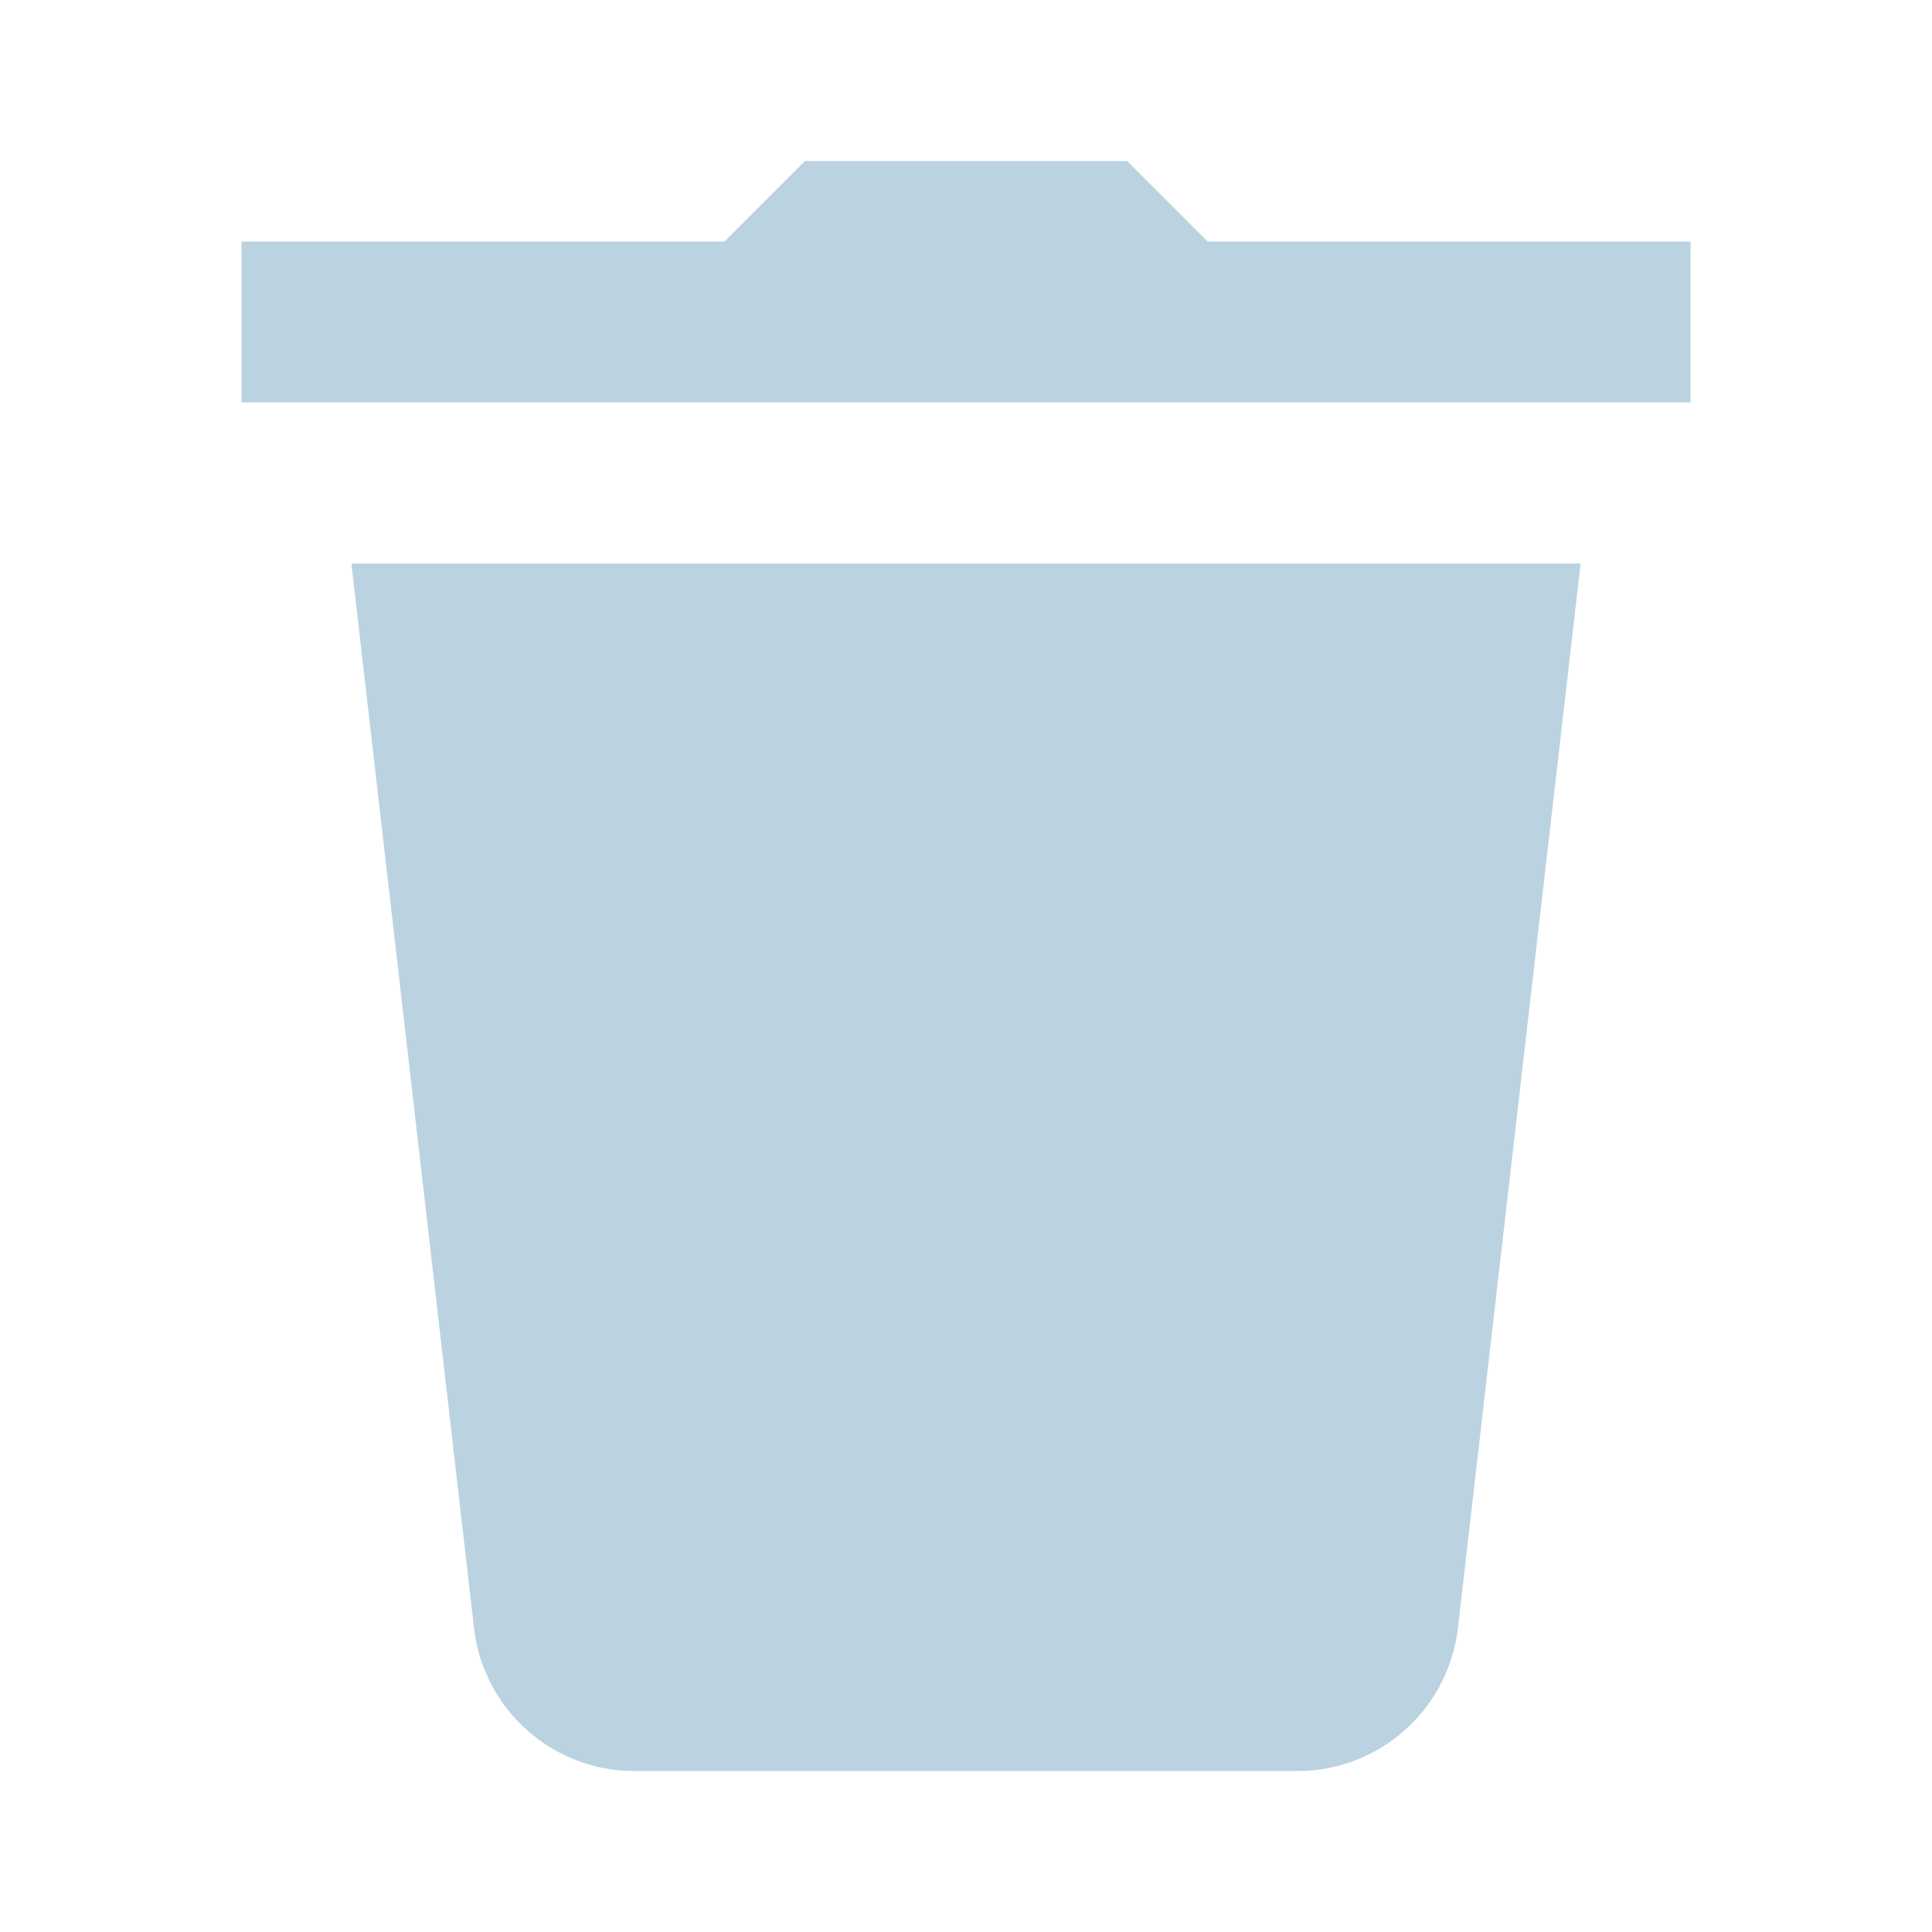
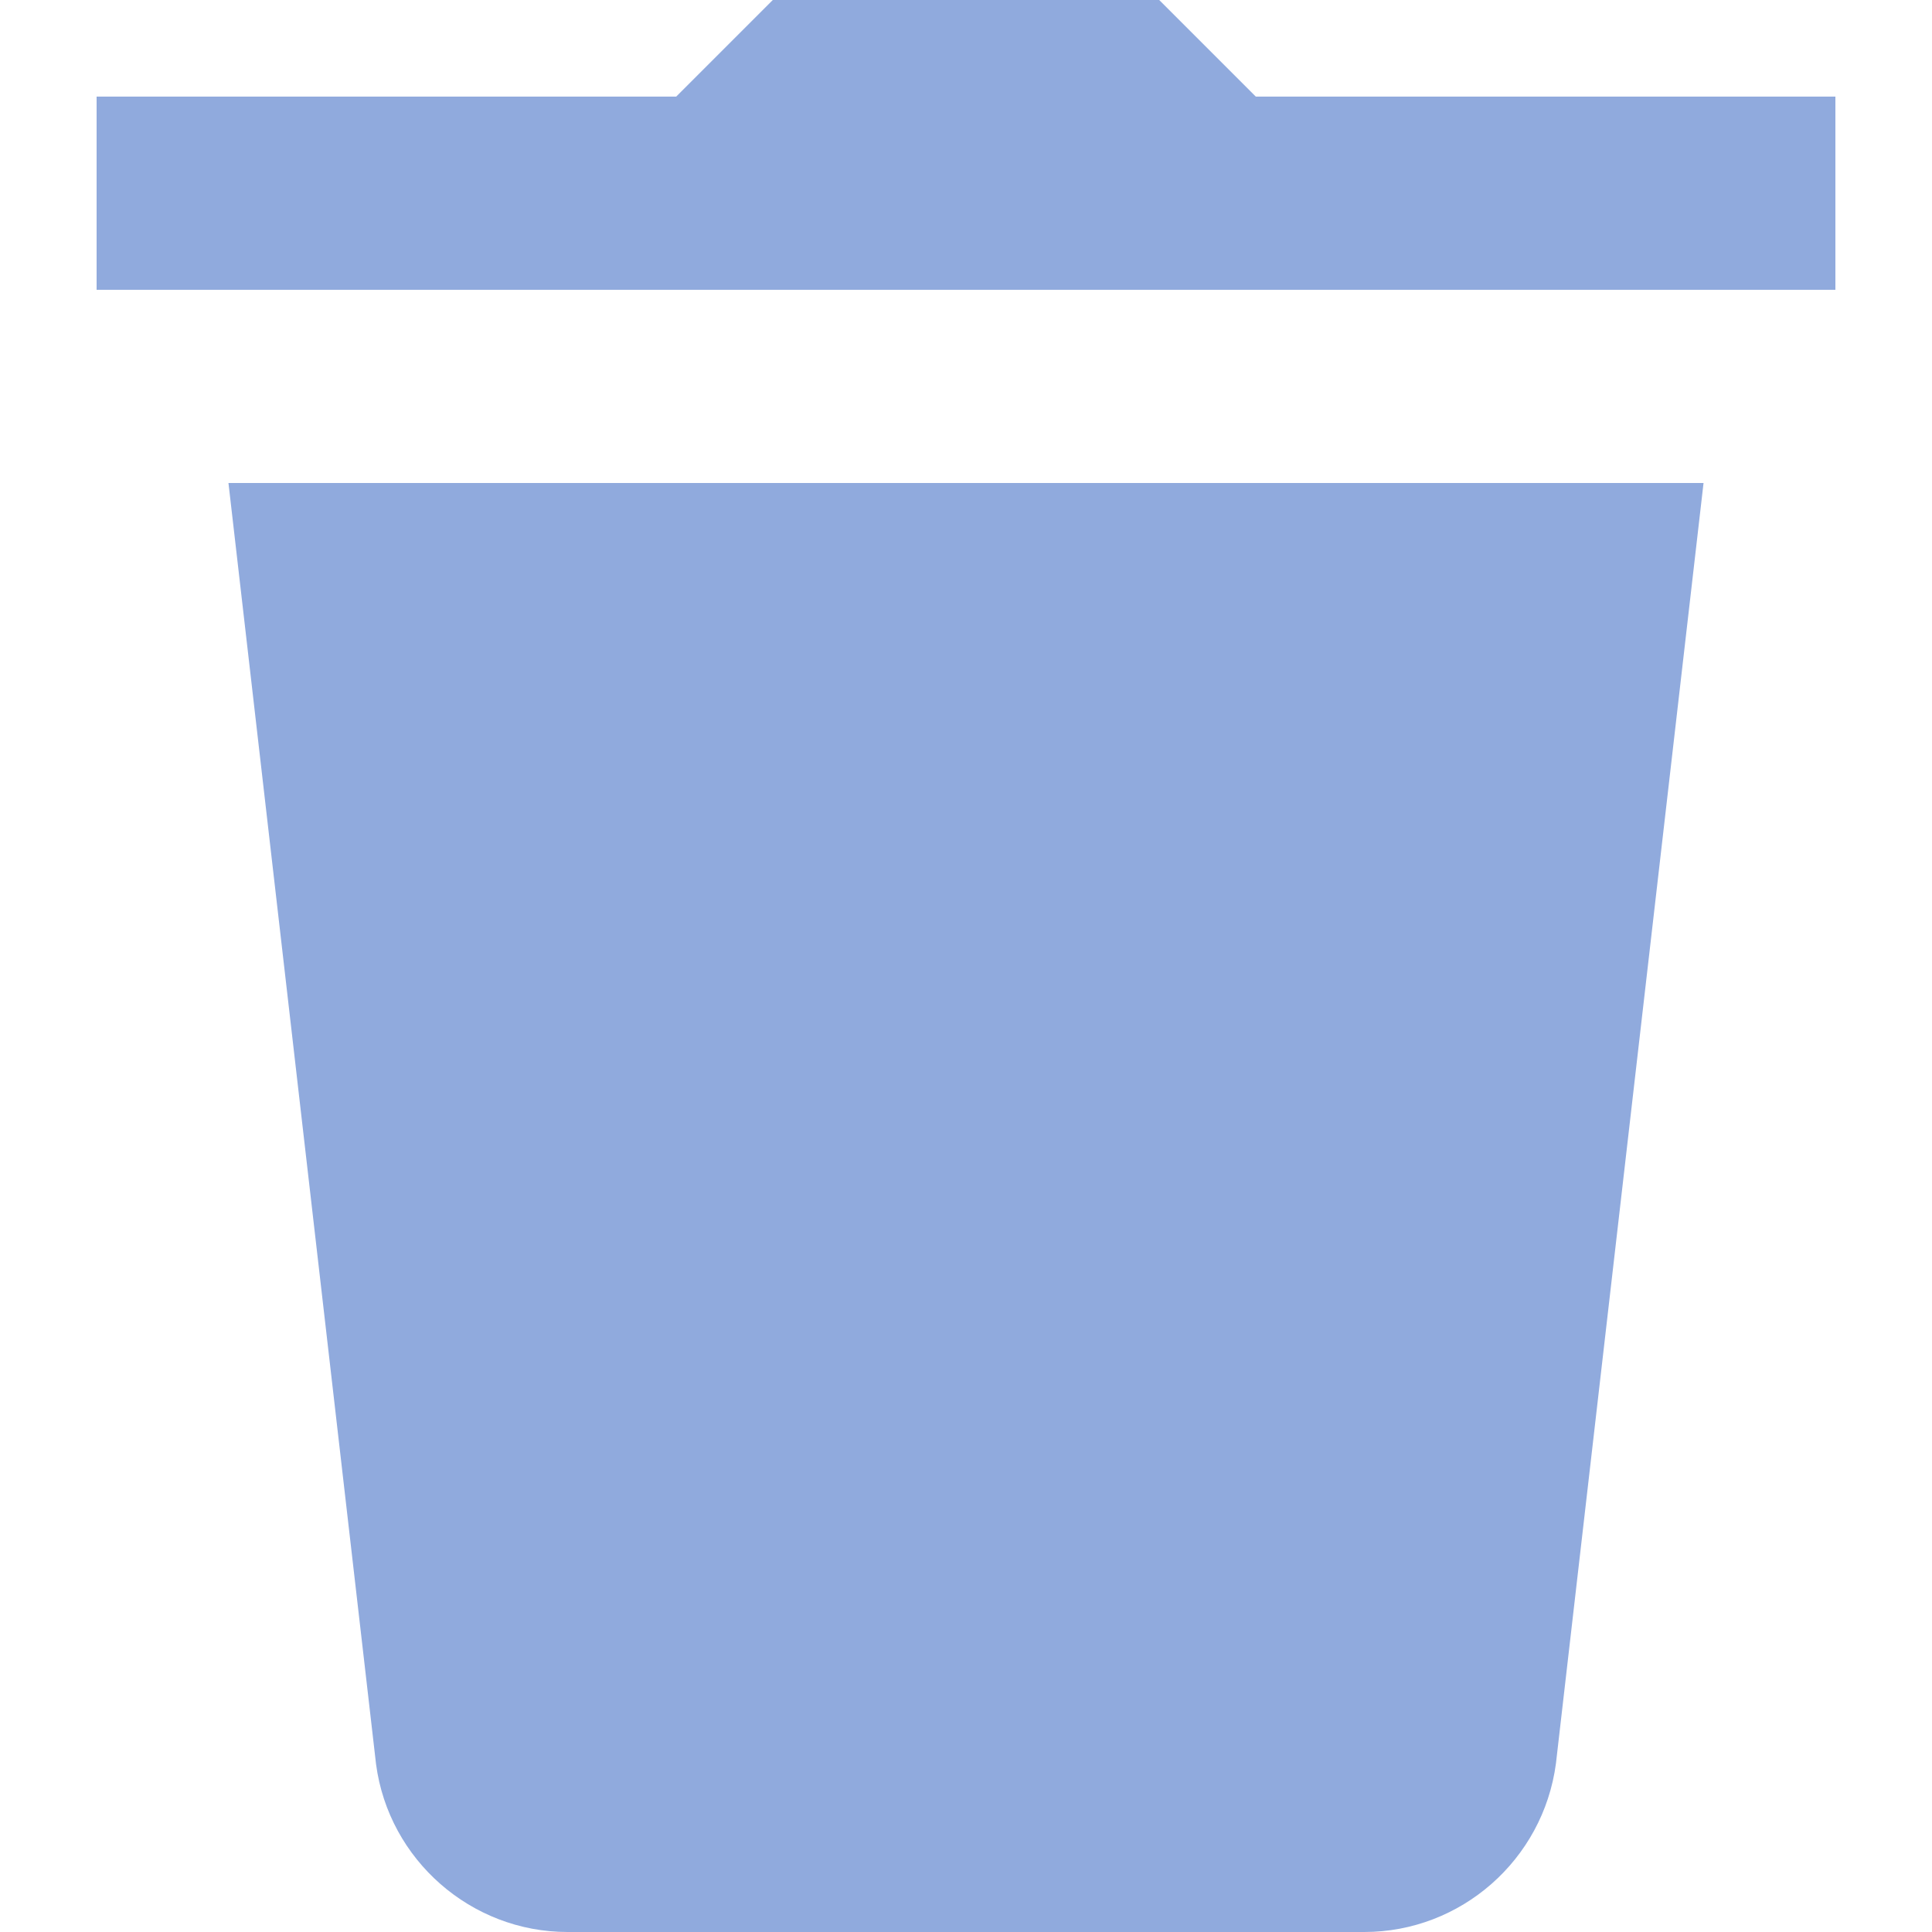
- <svg xmlns="http://www.w3.org/2000/svg" fill="#bbd2e1" viewBox="0 0 24 24" width="48px" height="48px">
-   <path d="M 10 2 L 9 3 L 3 3 L 3 5 L 21 5 L 21 3 L 15 3 L 14 2 L 10 2 z M 4.365 7 L 5.893 20.264 C 6.025 21.254 6.877 22 7.875 22 L 16.123 22 C 17.121 22 17.974 21.255 18.107 20.256 L 19.635 7 L 4.365 7 z" />
+ <svg xmlns="http://www.w3.org/2000/svg" viewBox="0 0 20 20" width="40" height="40" version="1.1" id="svg4" style="fill:#90aadd">
+   <defs id="defs8" />
+   <path d="M 8,0 7,1 H 1 V 3 H 19 V 1 H 13 L 12,0 Z M 2.365,5 3.893,18.264 C 4.025,19.254 4.877,20 5.875,20 h 8.248 c 0.998,0 1.851,-0.745 1.984,-1.744 L 17.635,5 Z" id="path2" />
</svg>
